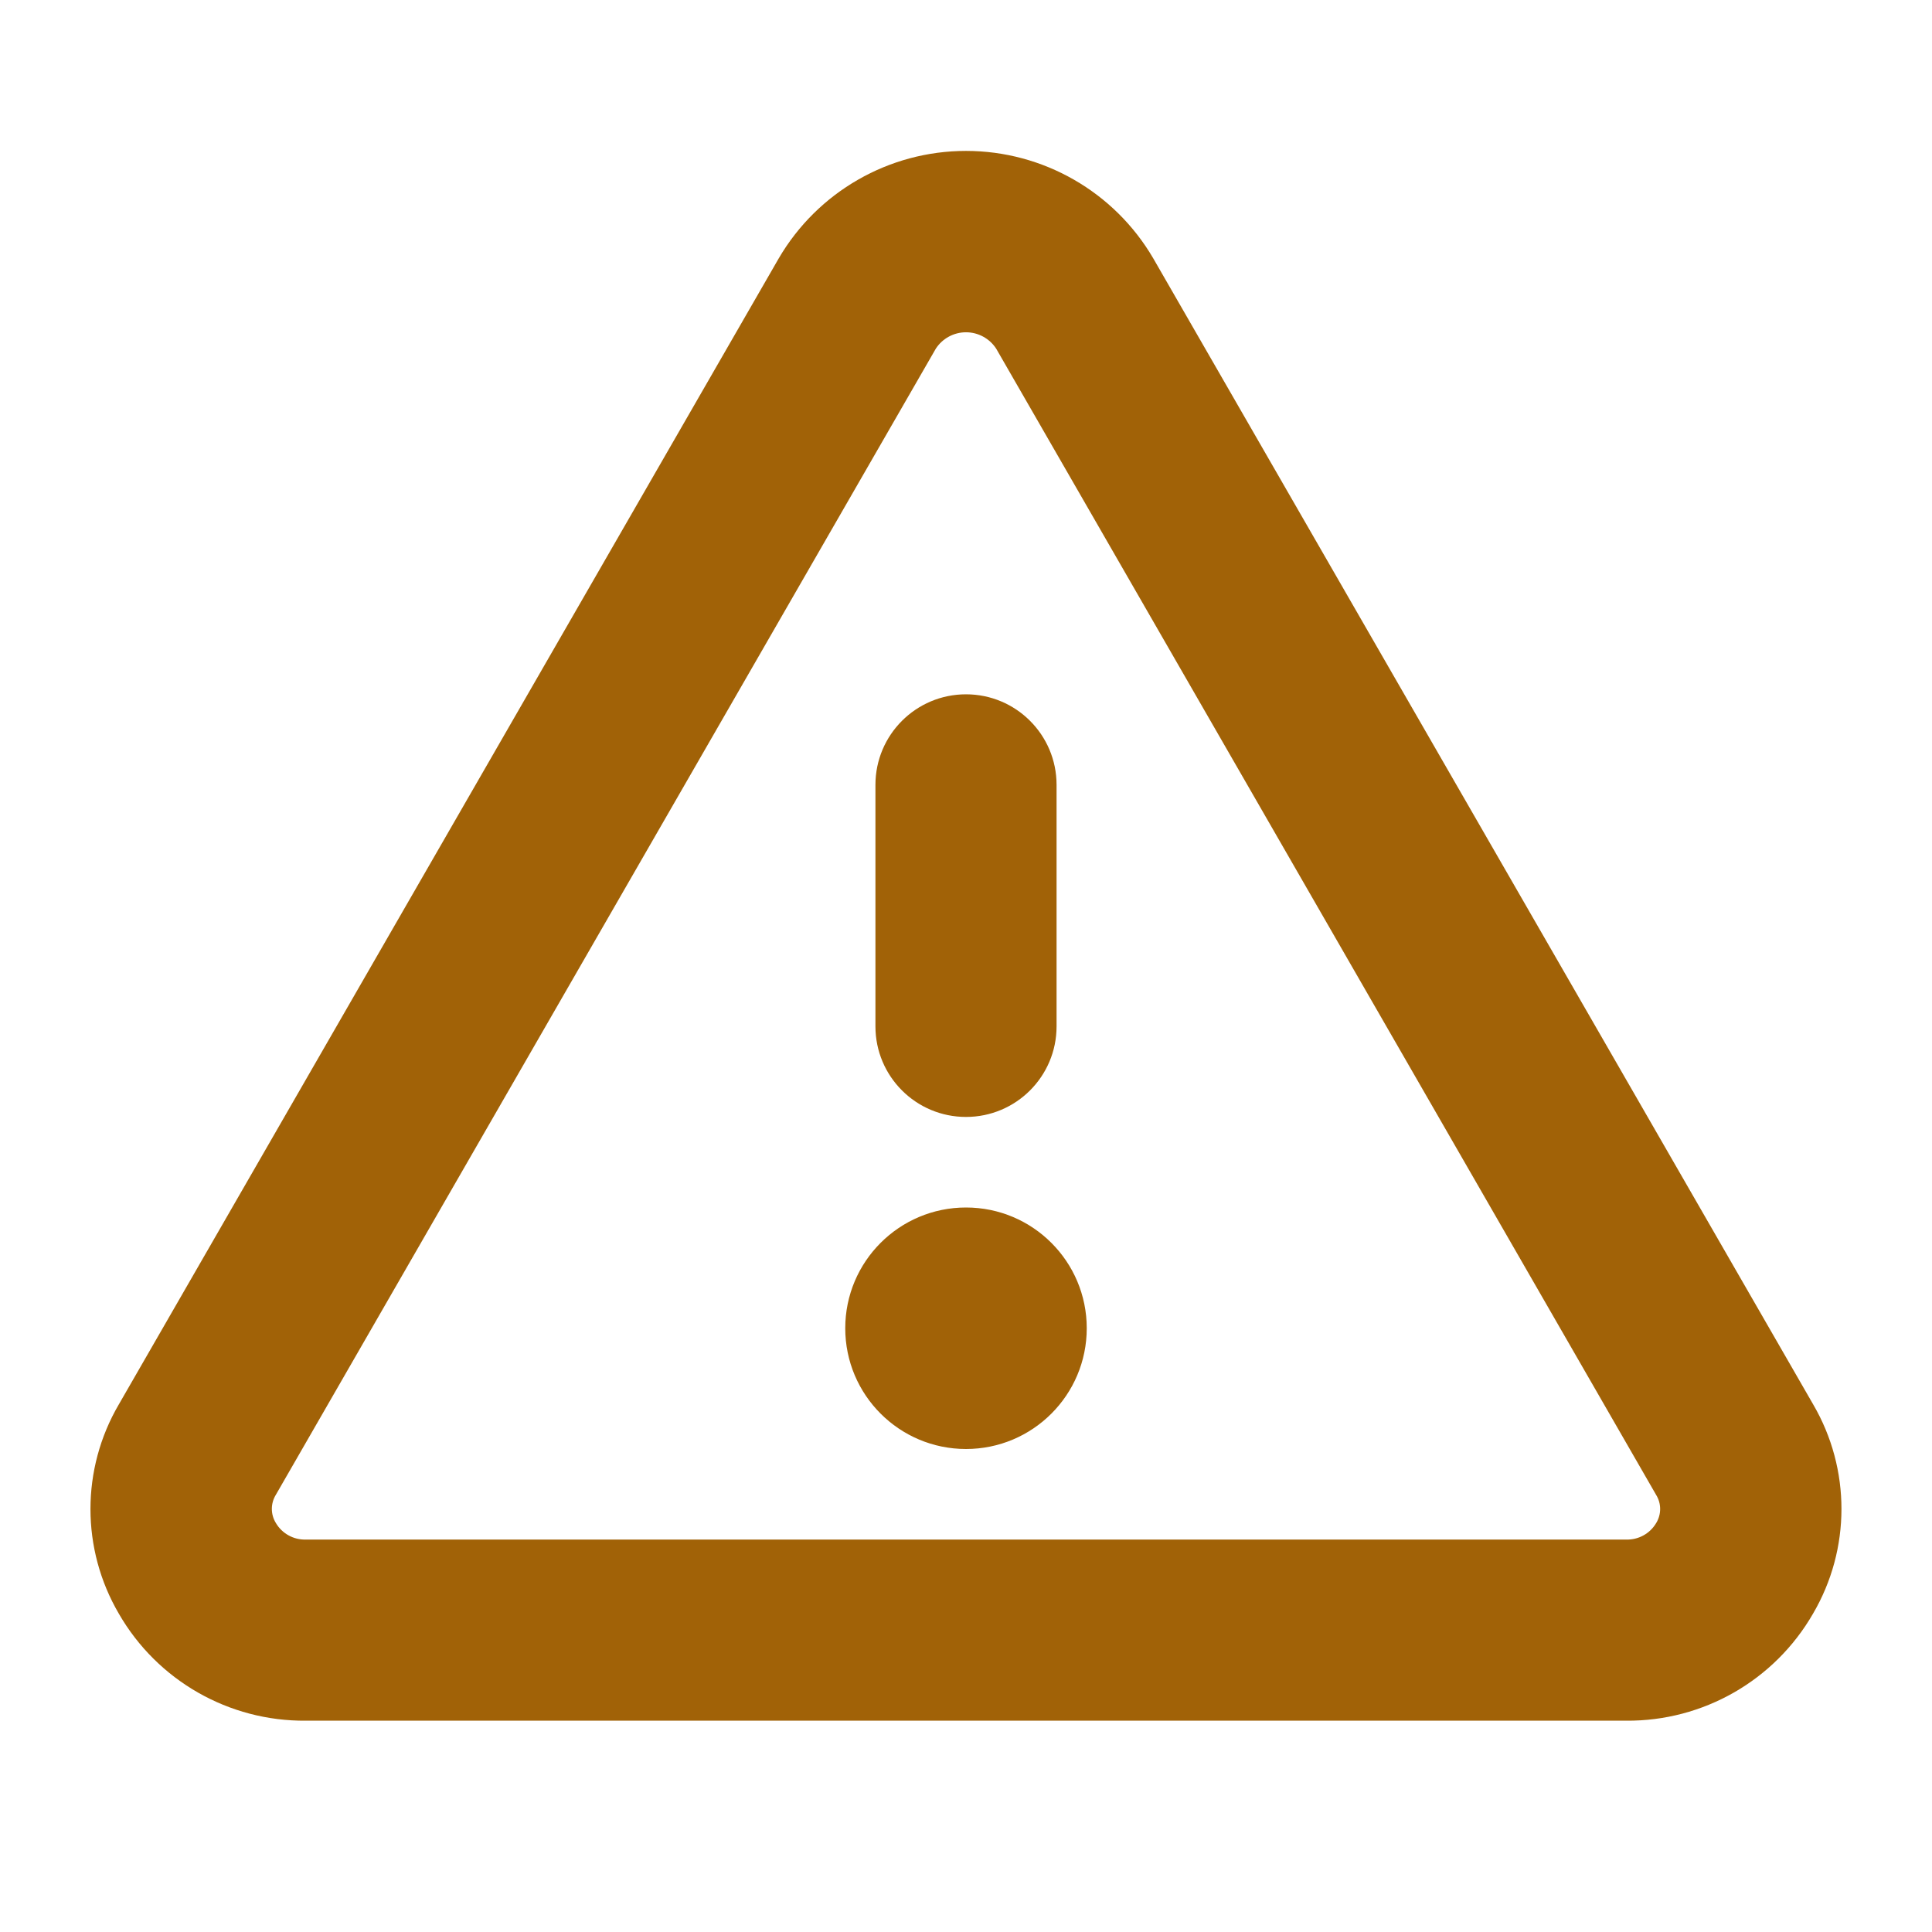
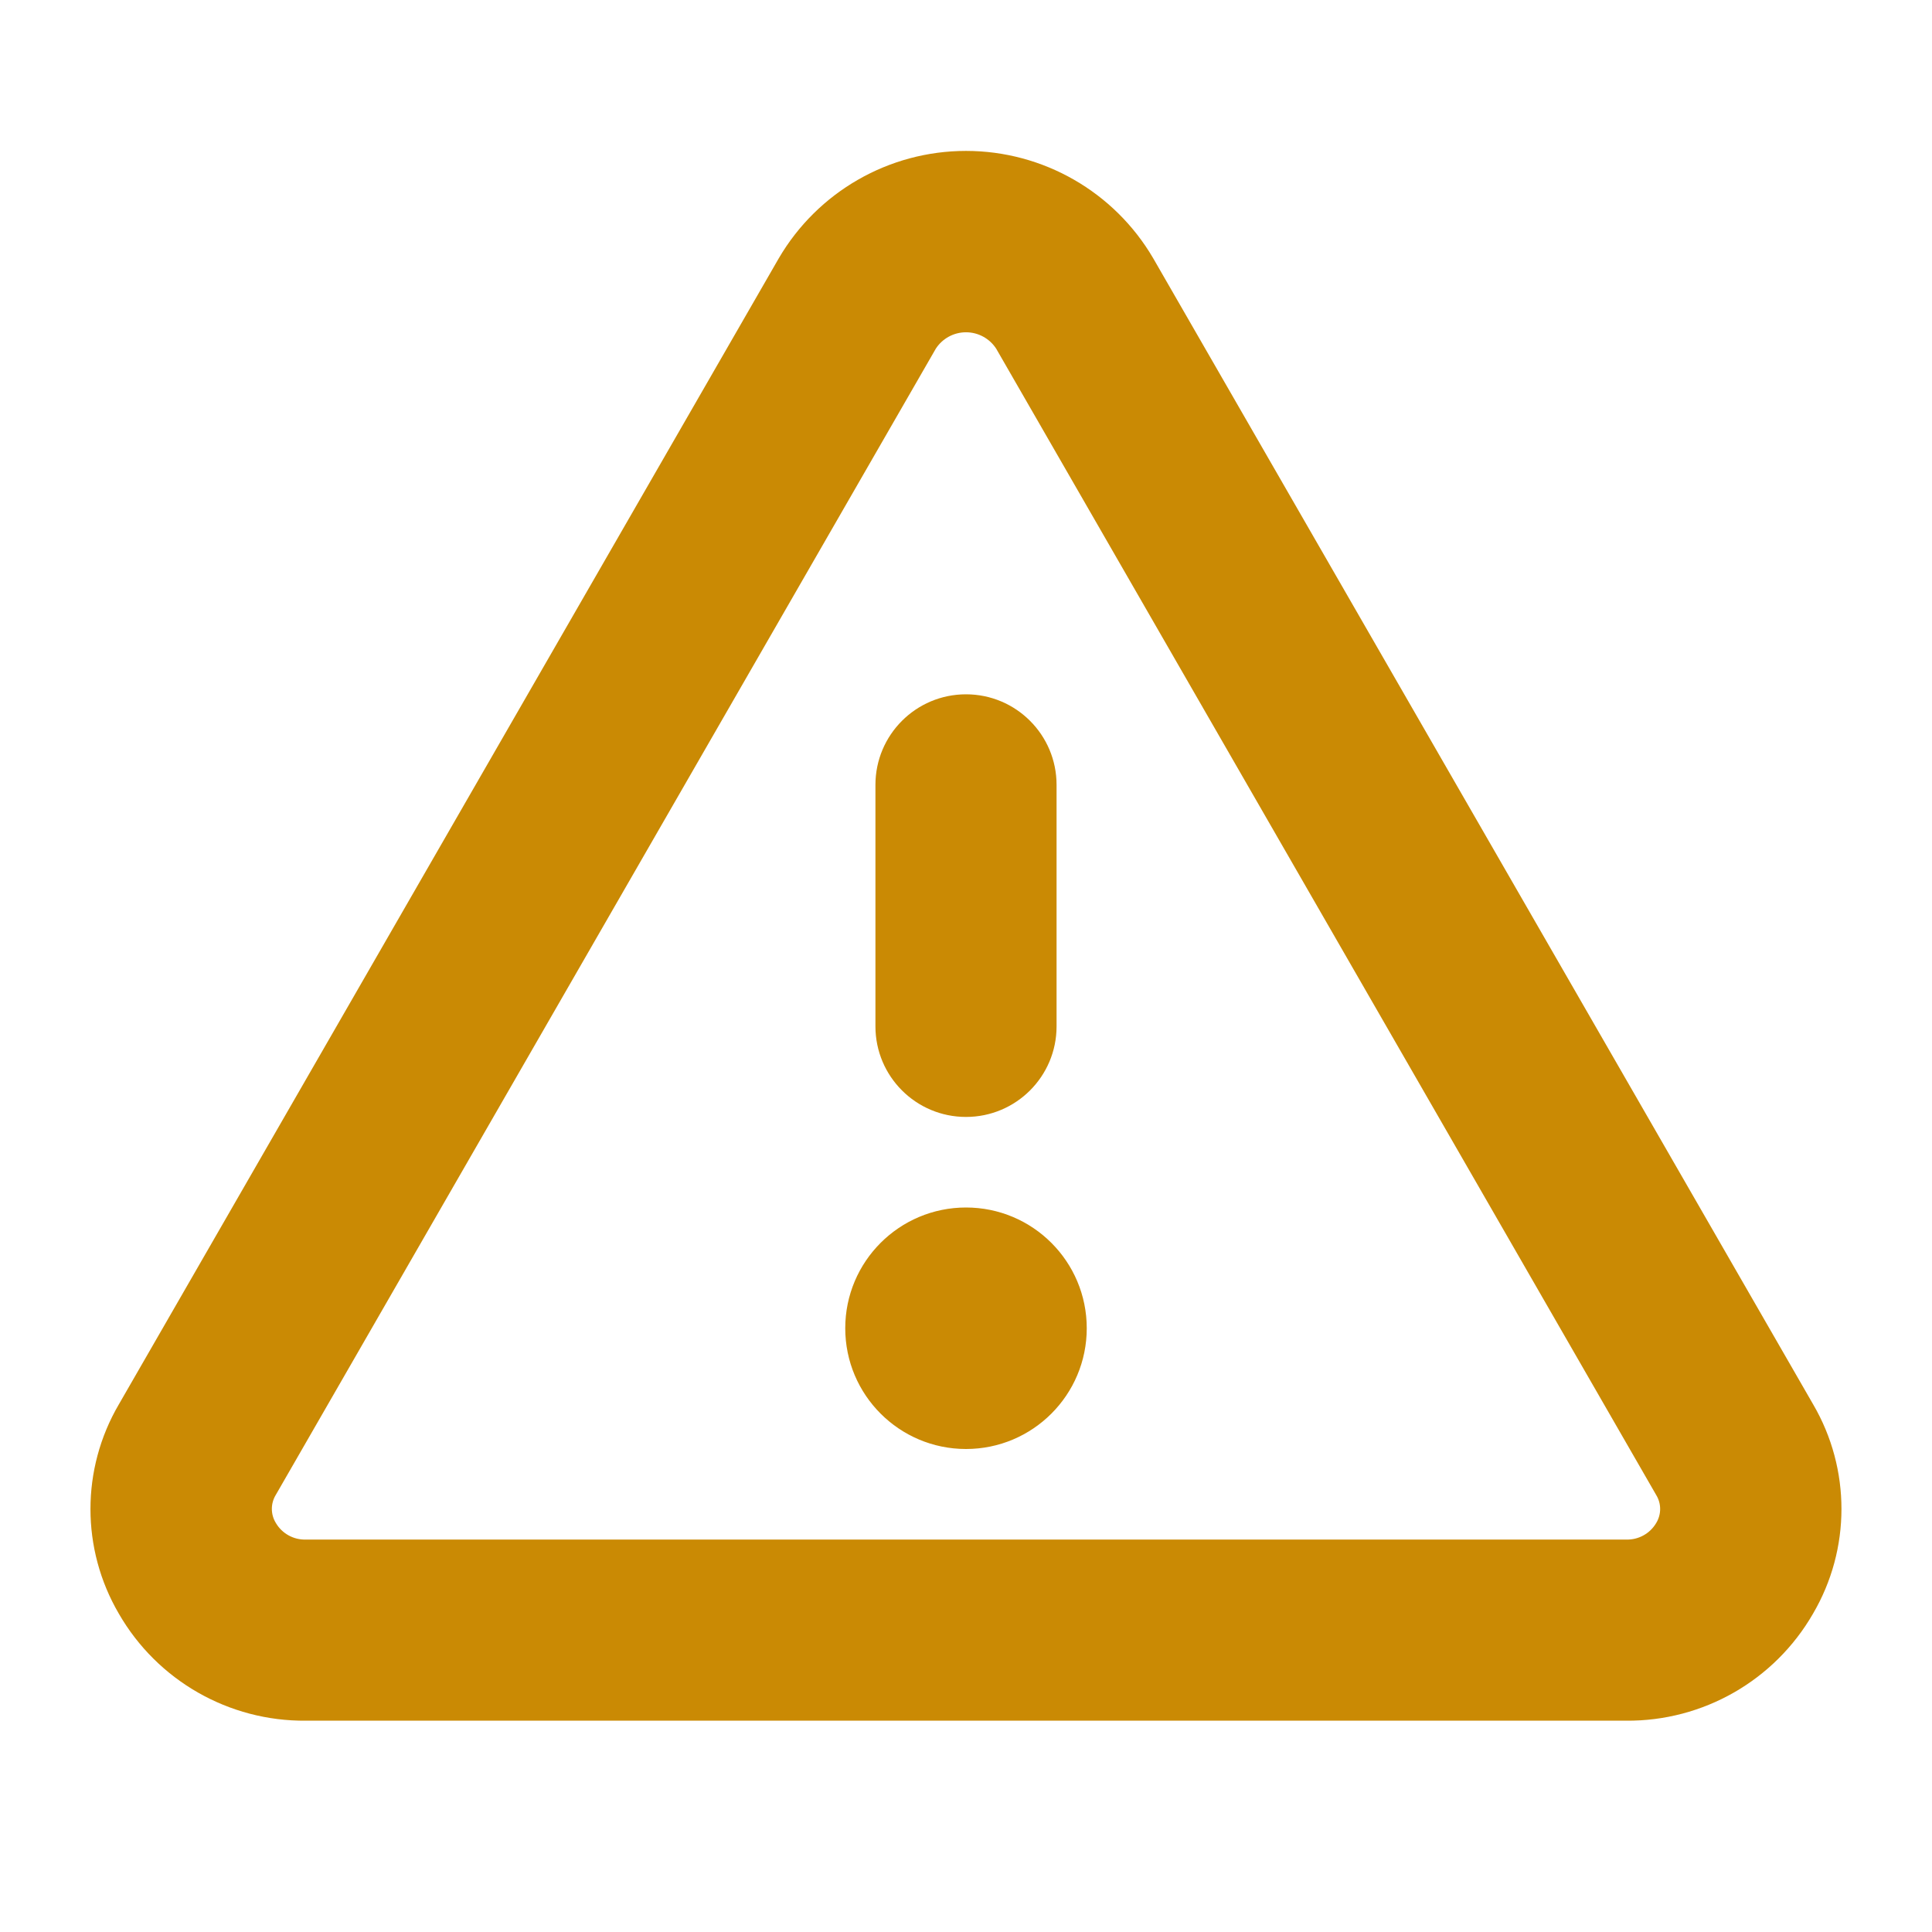
- <svg xmlns="http://www.w3.org/2000/svg" width="32" height="32" fill="#a16207" viewBox="0 0 256 256">
+ <svg xmlns="http://www.w3.org/2000/svg" width="32" height="32" fill="#CA8A04" viewBox="0 0 256 256">
  <path d="M240.26,186.1,152.81,34.23h0a28.74,28.74,0,0,0-49.62,0L15.74,186.1a27.45,27.45,0,0,0,0,27.71A28.31,28.31,0,0,0,40.55,228h174.9a28.31,28.31,0,0,0,24.79-14.19A27.45,27.45,0,0,0,240.26,186.1Zm-20.8,15.7a4.46,4.46,0,0,1-4,2.2H40.55a4.46,4.46,0,0,1-4-2.2,3.56,3.56,0,0,1,0-3.73L124,46.2a4.77,4.77,0,0,1,8,0l87.44,151.87A3.56,3.56,0,0,1,219.46,201.8ZM116,136V104a12,12,0,0,1,24,0v32a12,12,0,0,1-24,0Zm28,40a16,16,0,1,1-16-16A16,16,0,0,1,144,176Z" />
</svg>
